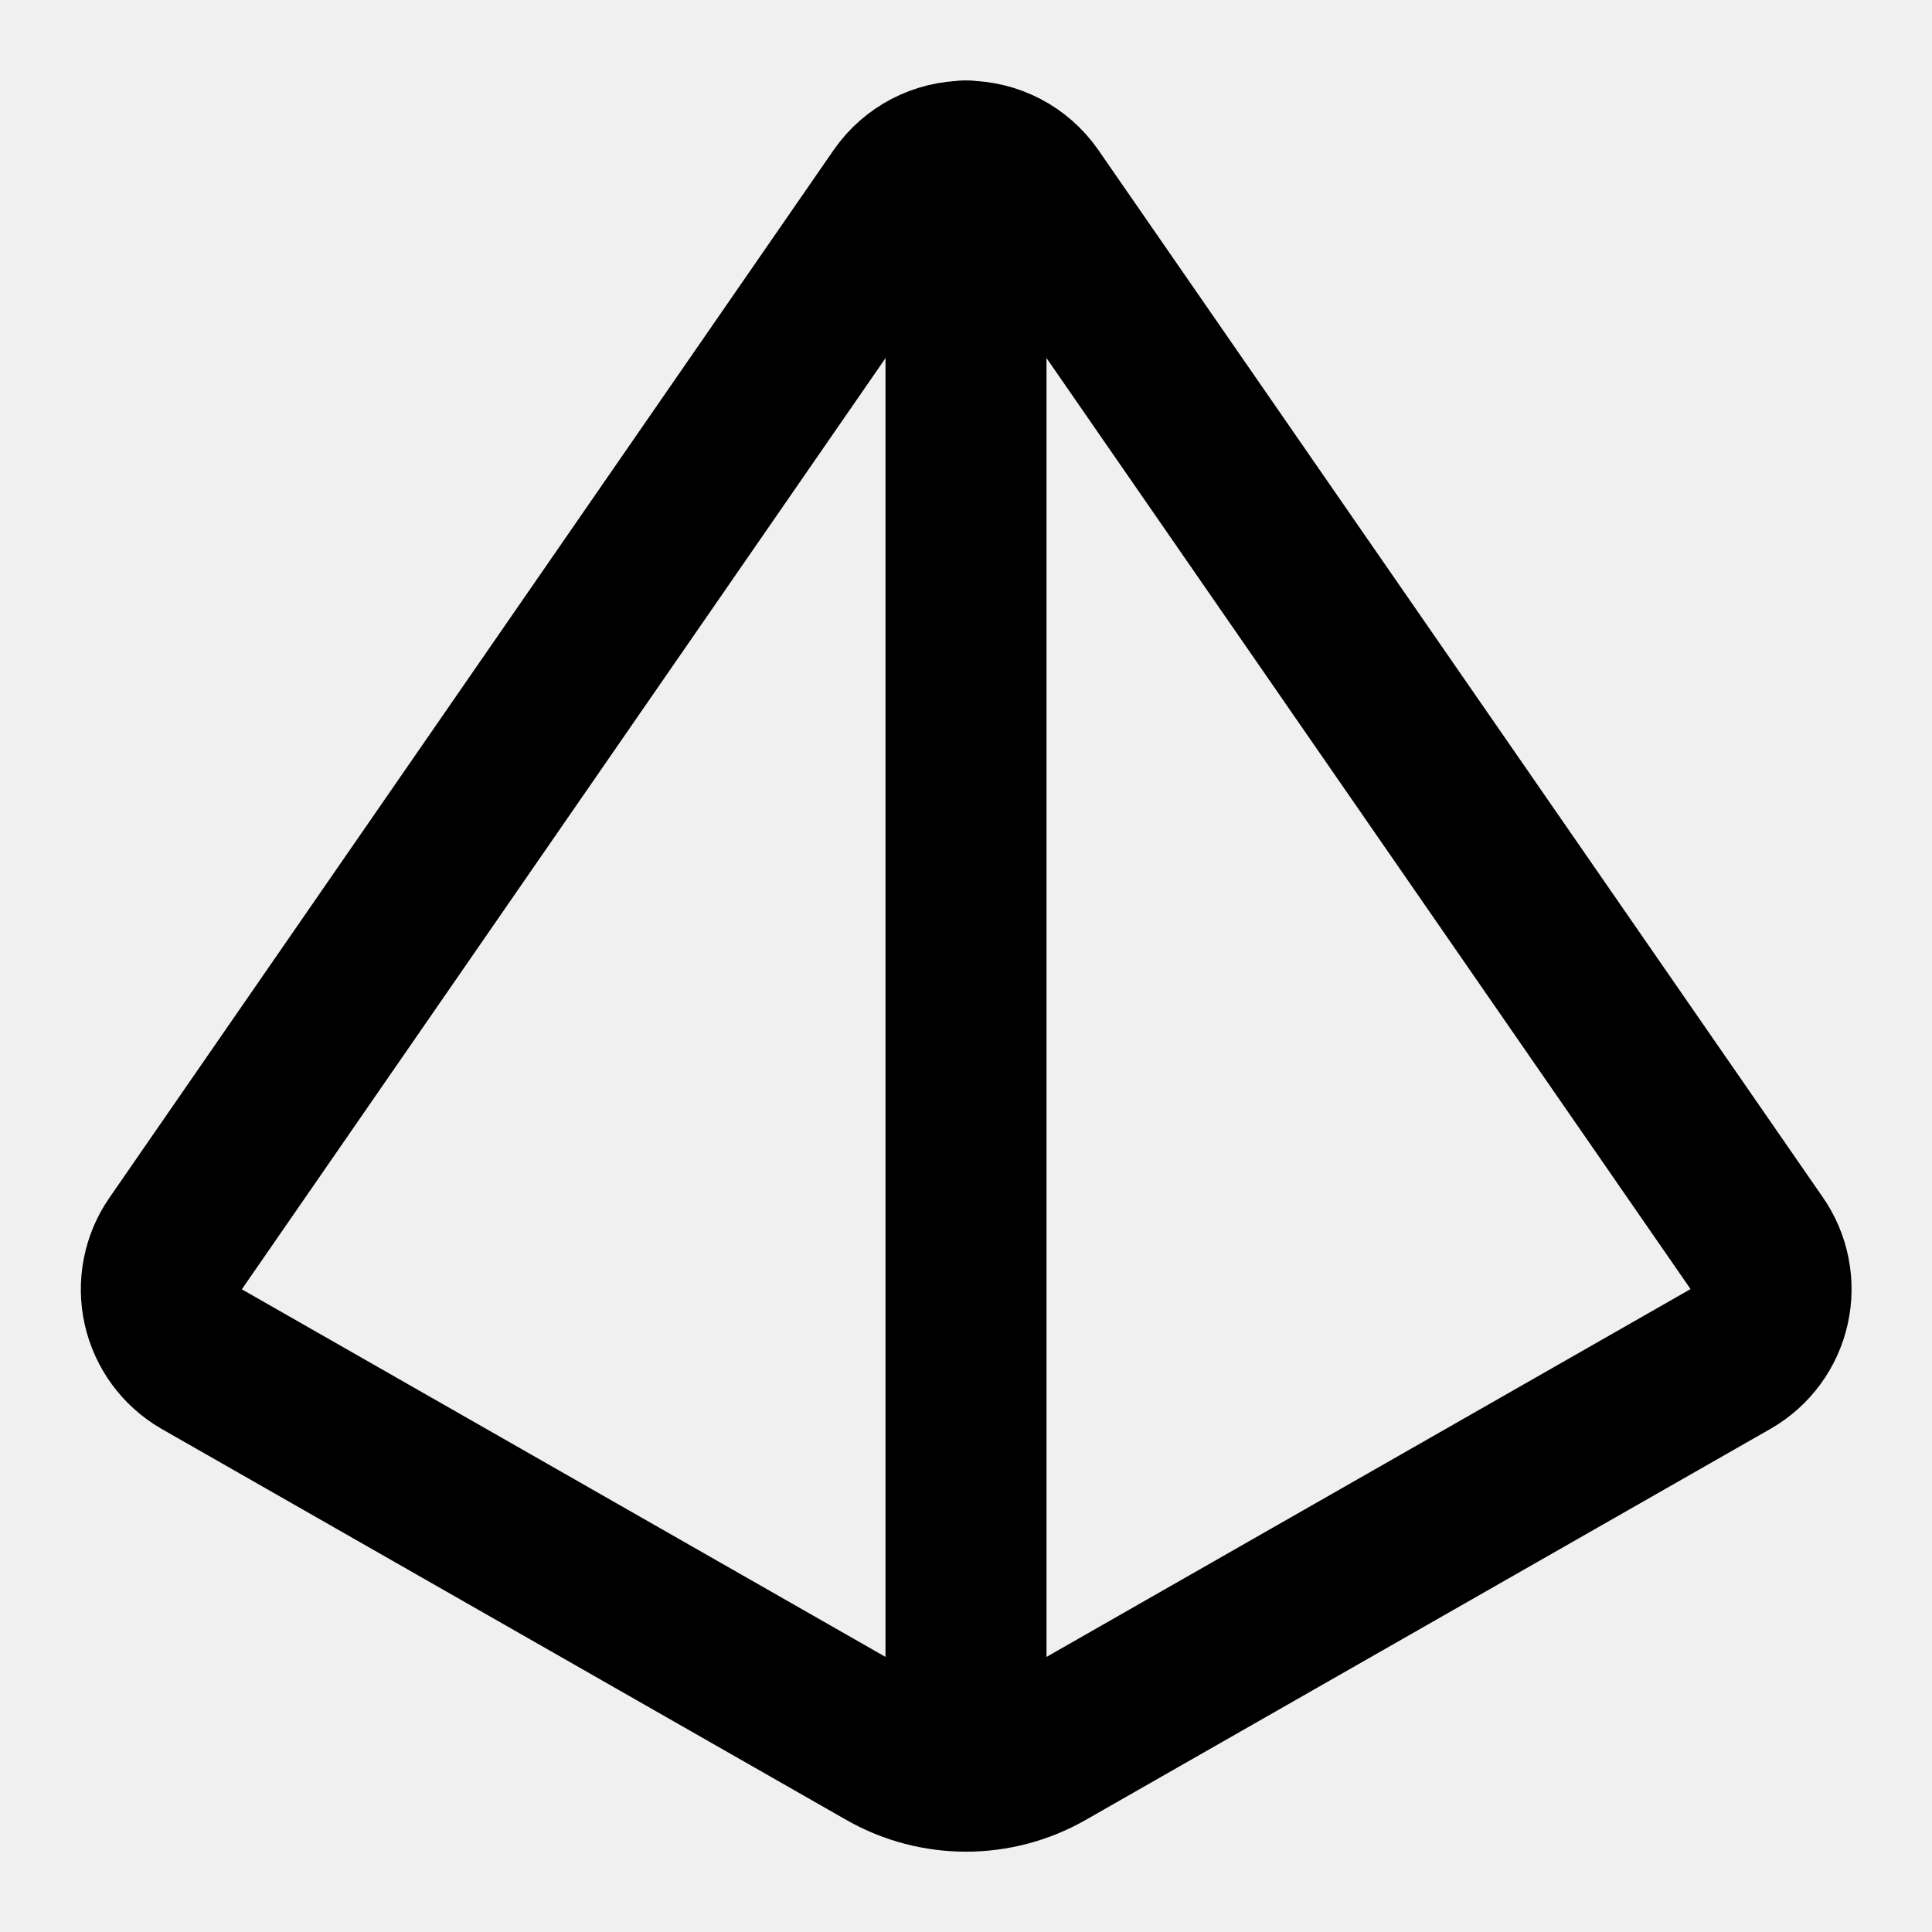
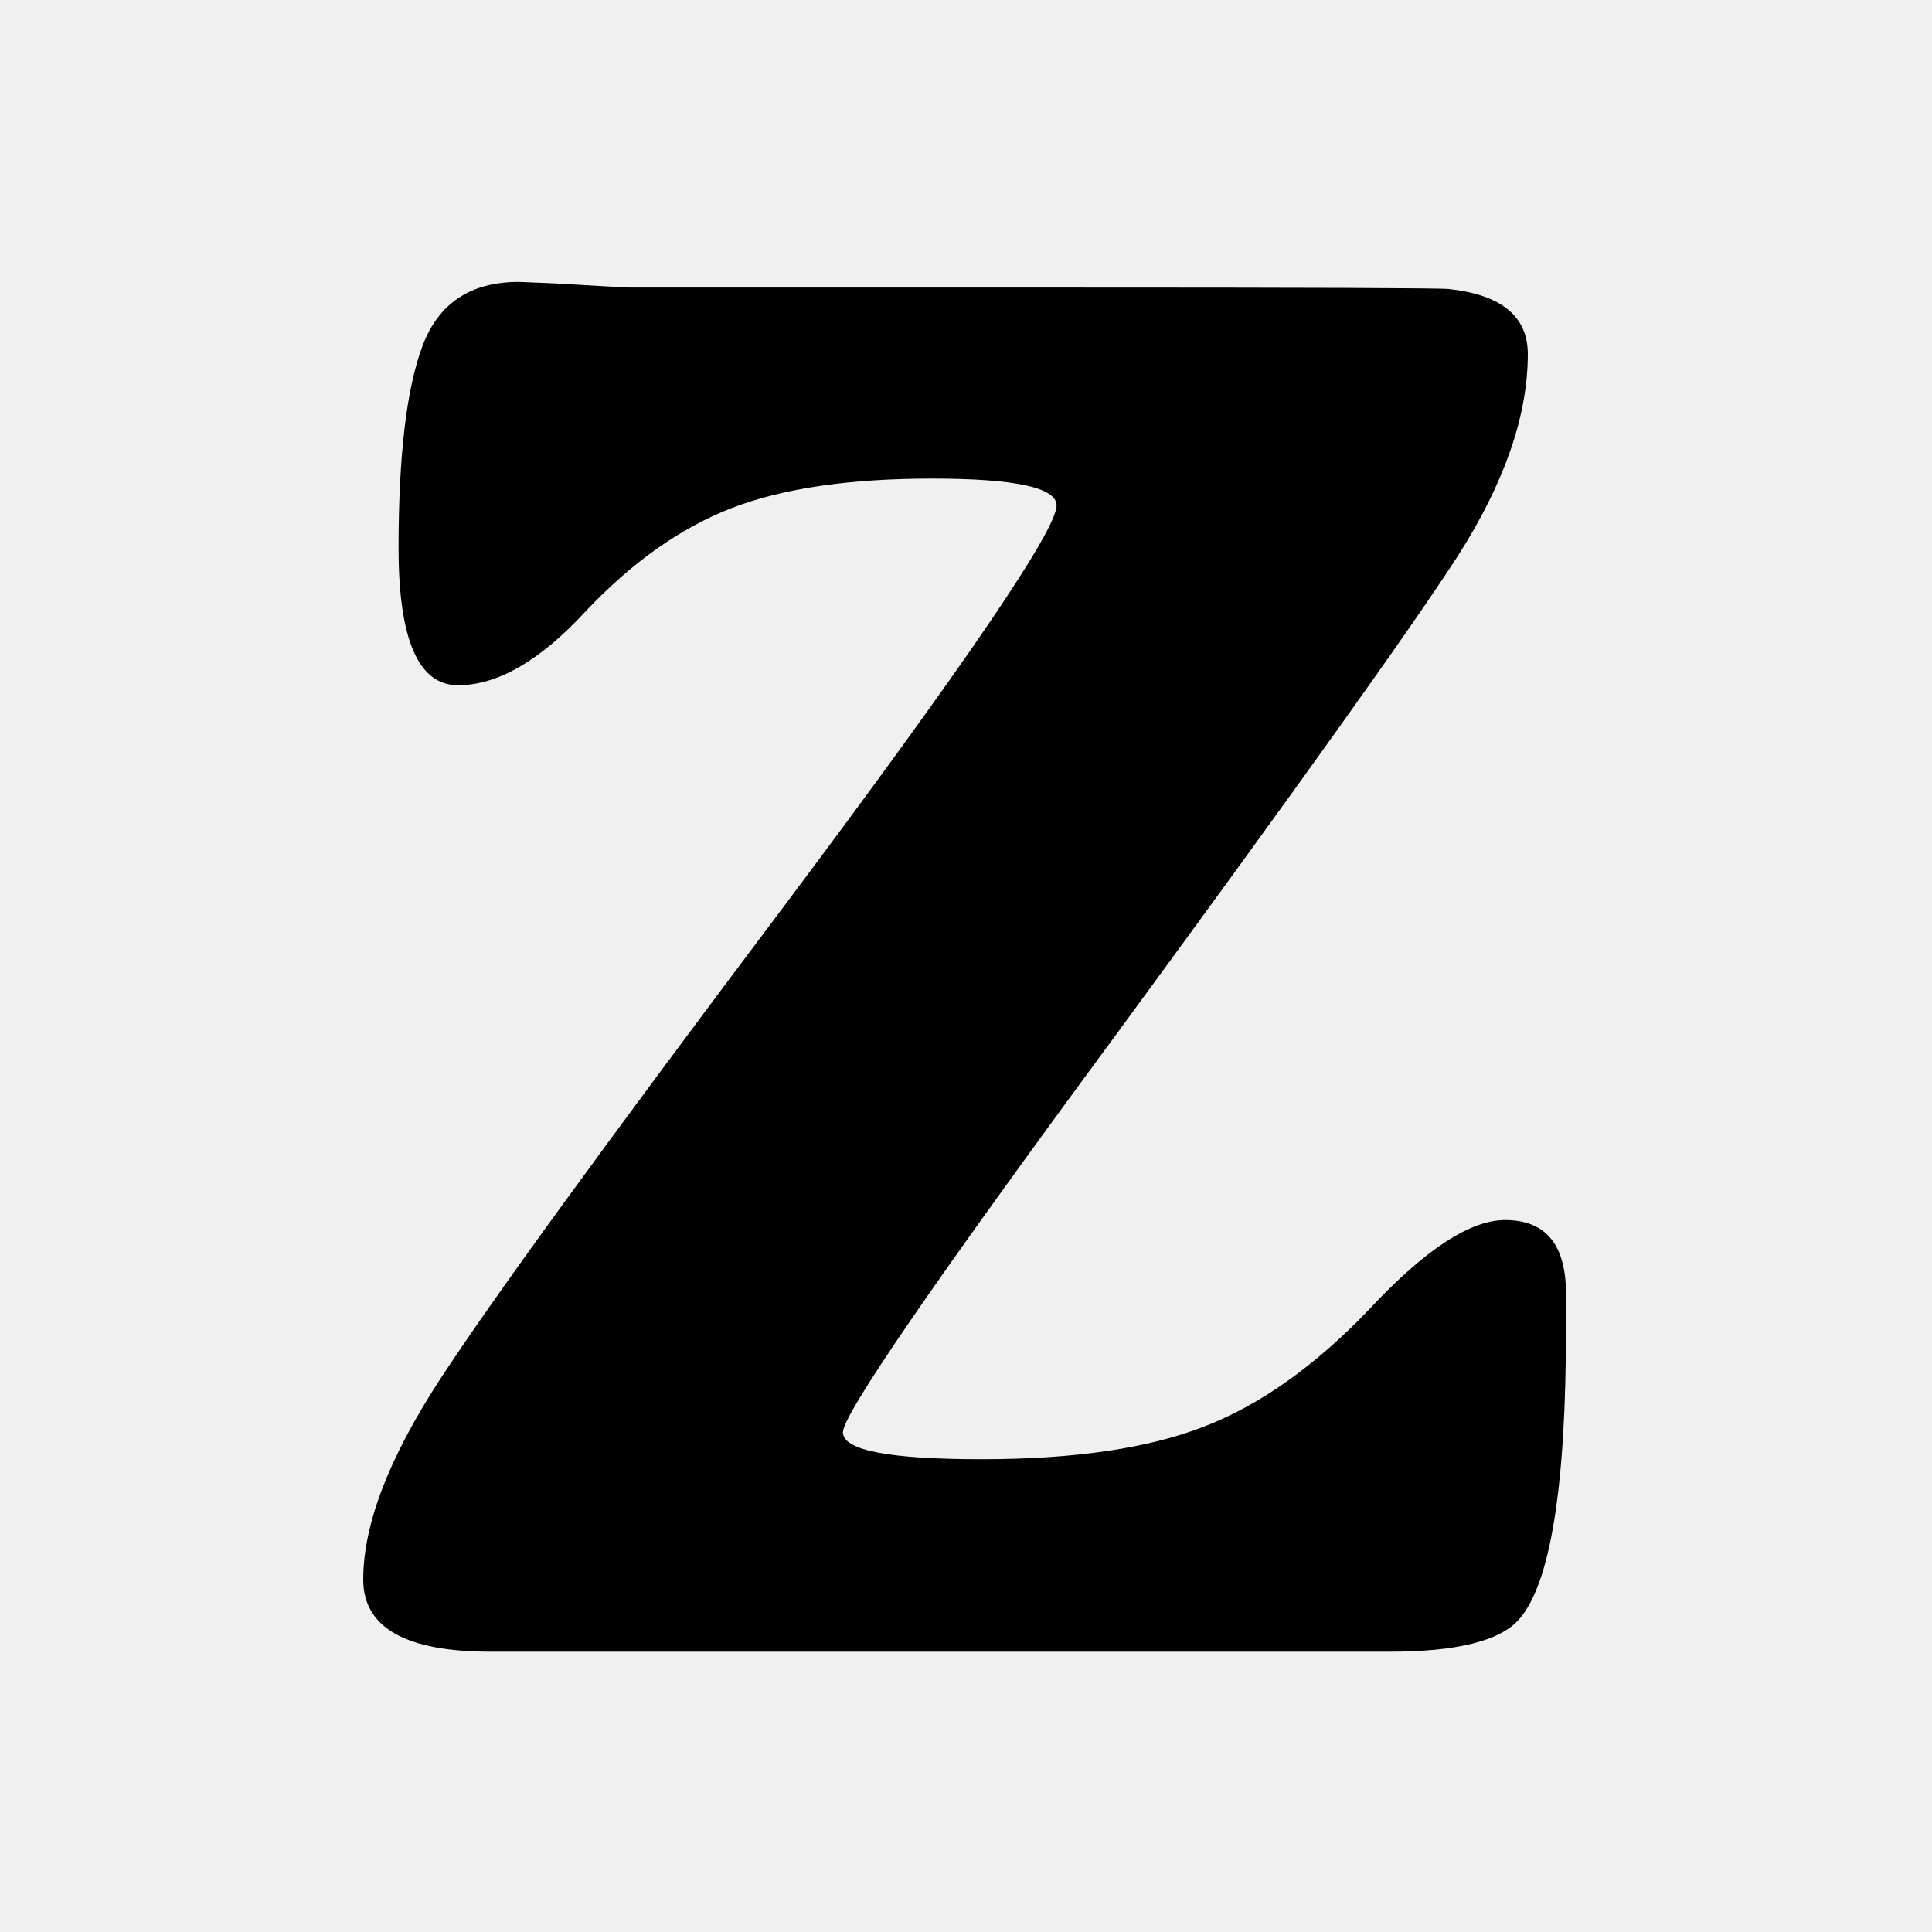
- <svg xmlns="http://www.w3.org/2000/svg" width="24" height="24" viewBox="0 0 24 24" fill="none" stroke="#000" stroke-width="2" stroke-linecap="round" stroke-linejoin="round" class="lucide lucide-pyramid">
-   <path d="M2.5 16.88a1 1 0 0 1-.32-1.43l9-13.02a1 1 0 0 1 1.64 0l9 13.01a1 1 0 0 1-.32 1.44l-8.51 4.86a2 2 0 0 1-1.98 0Z" />
-   <path d="M12 2v20" />
+ <svg xmlns="http://www.w3.org/2000/svg" width="24" height="24" viewBox="0 0 24 24" fill="none">
+   <g clip-path="url(#clip0_7_2)">
+     <path d="M7.816 3.572H13.143C16.26 3.572 17.877 3.578 17.994 3.59C18.65 3.66 18.979 3.93 18.979 4.398C18.979 5.16 18.691 5.992 18.117 6.895C17.543 7.785 16.125 9.771 13.863 12.854C11.602 15.924 10.471 17.57 10.471 17.793C10.471 18.016 11.045 18.127 12.193 18.127C13.342 18.127 14.262 17.992 14.953 17.723C15.656 17.453 16.348 16.961 17.027 16.246C17.707 15.52 18.264 15.156 18.697 15.156C19.201 15.156 19.453 15.461 19.453 16.07V16.51C19.453 18.467 19.26 19.668 18.873 20.113C18.639 20.383 18.1 20.518 17.256 20.518H6.094C5.039 20.518 4.512 20.219 4.512 19.621C4.512 18.941 4.828 18.115 5.461 17.143C6.094 16.17 7.529 14.195 9.768 11.219C12.006 8.23 13.125 6.584 13.125 6.279C13.125 6.057 12.609 5.945 11.578 5.945C10.547 5.945 9.715 6.068 9.082 6.314C8.449 6.561 7.846 6.988 7.271 7.598C6.709 8.207 6.182 8.512 5.689 8.512C5.197 8.512 4.951 7.943 4.951 6.807C4.951 5.658 5.051 4.82 5.25 4.293C5.449 3.766 5.848 3.502 6.445 3.502L6.885 3.52C7.482 3.555 7.793 3.572 7.816 3.572Z" fill="black" />
+   </g>
+   <defs>
+     <clipPath id="clip0_7_2">
+       <rect width="24" height="24" fill="white" />
+     </clipPath>
+   </defs>
</svg>
